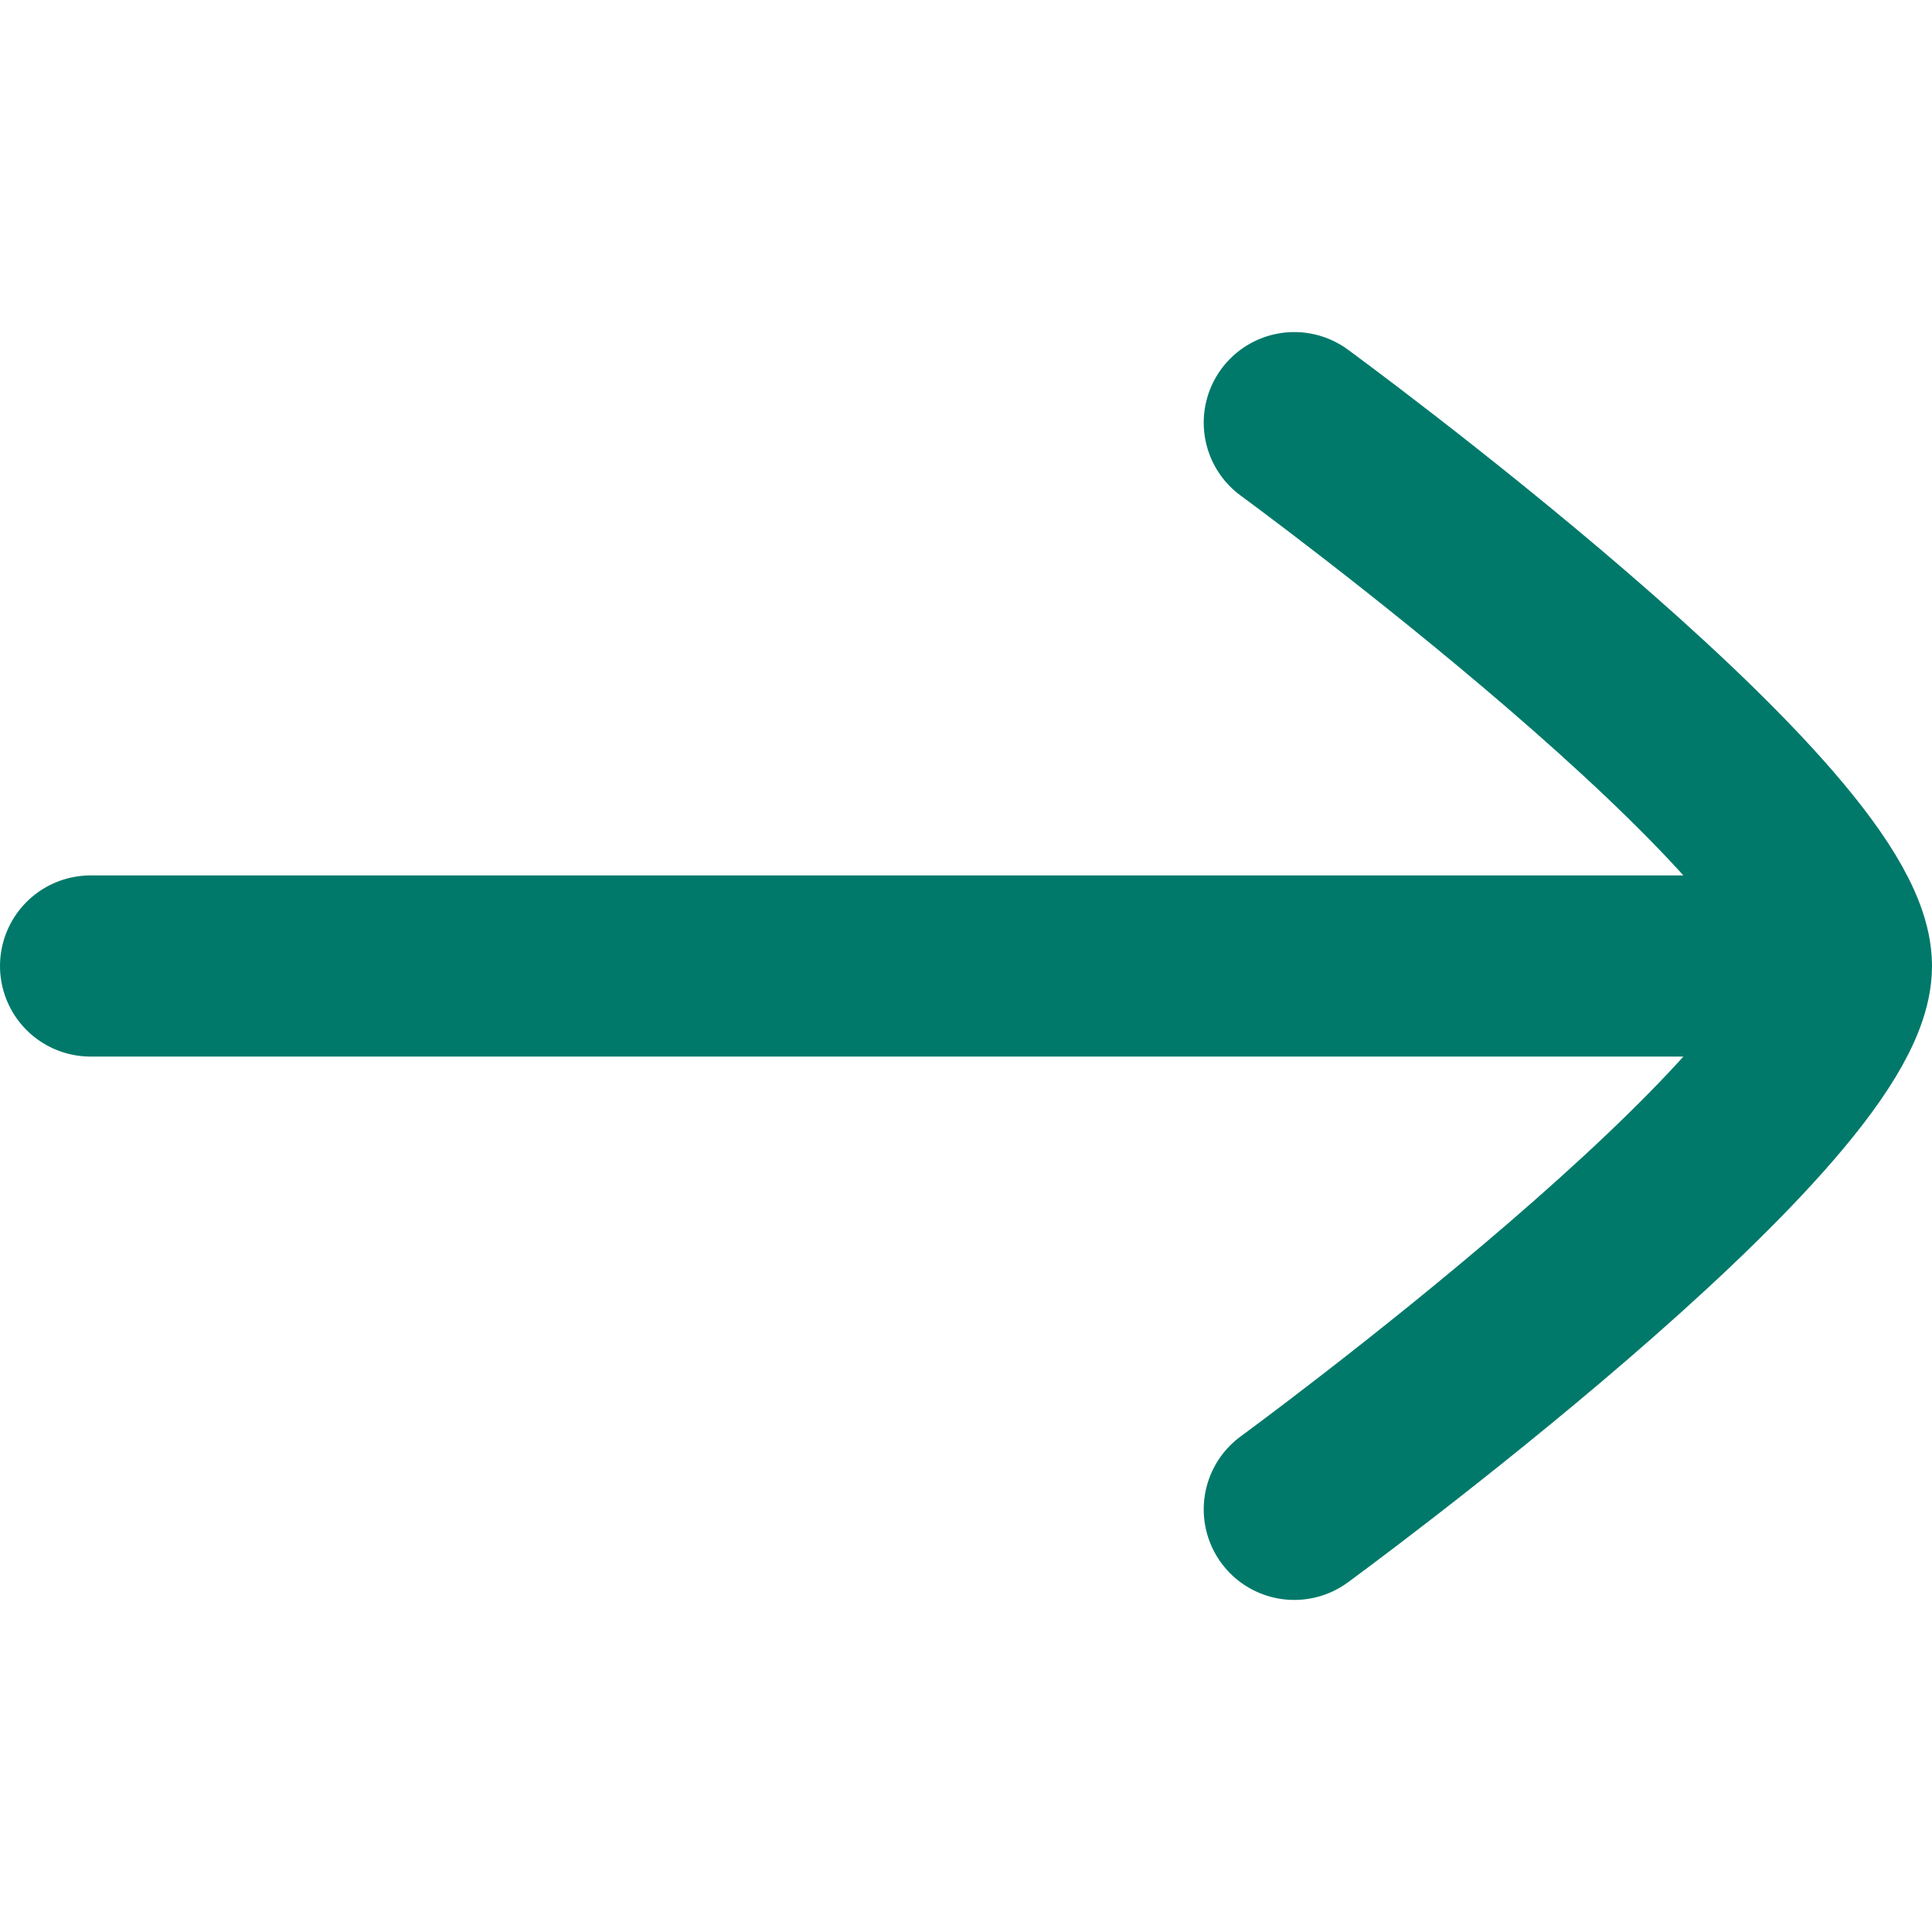
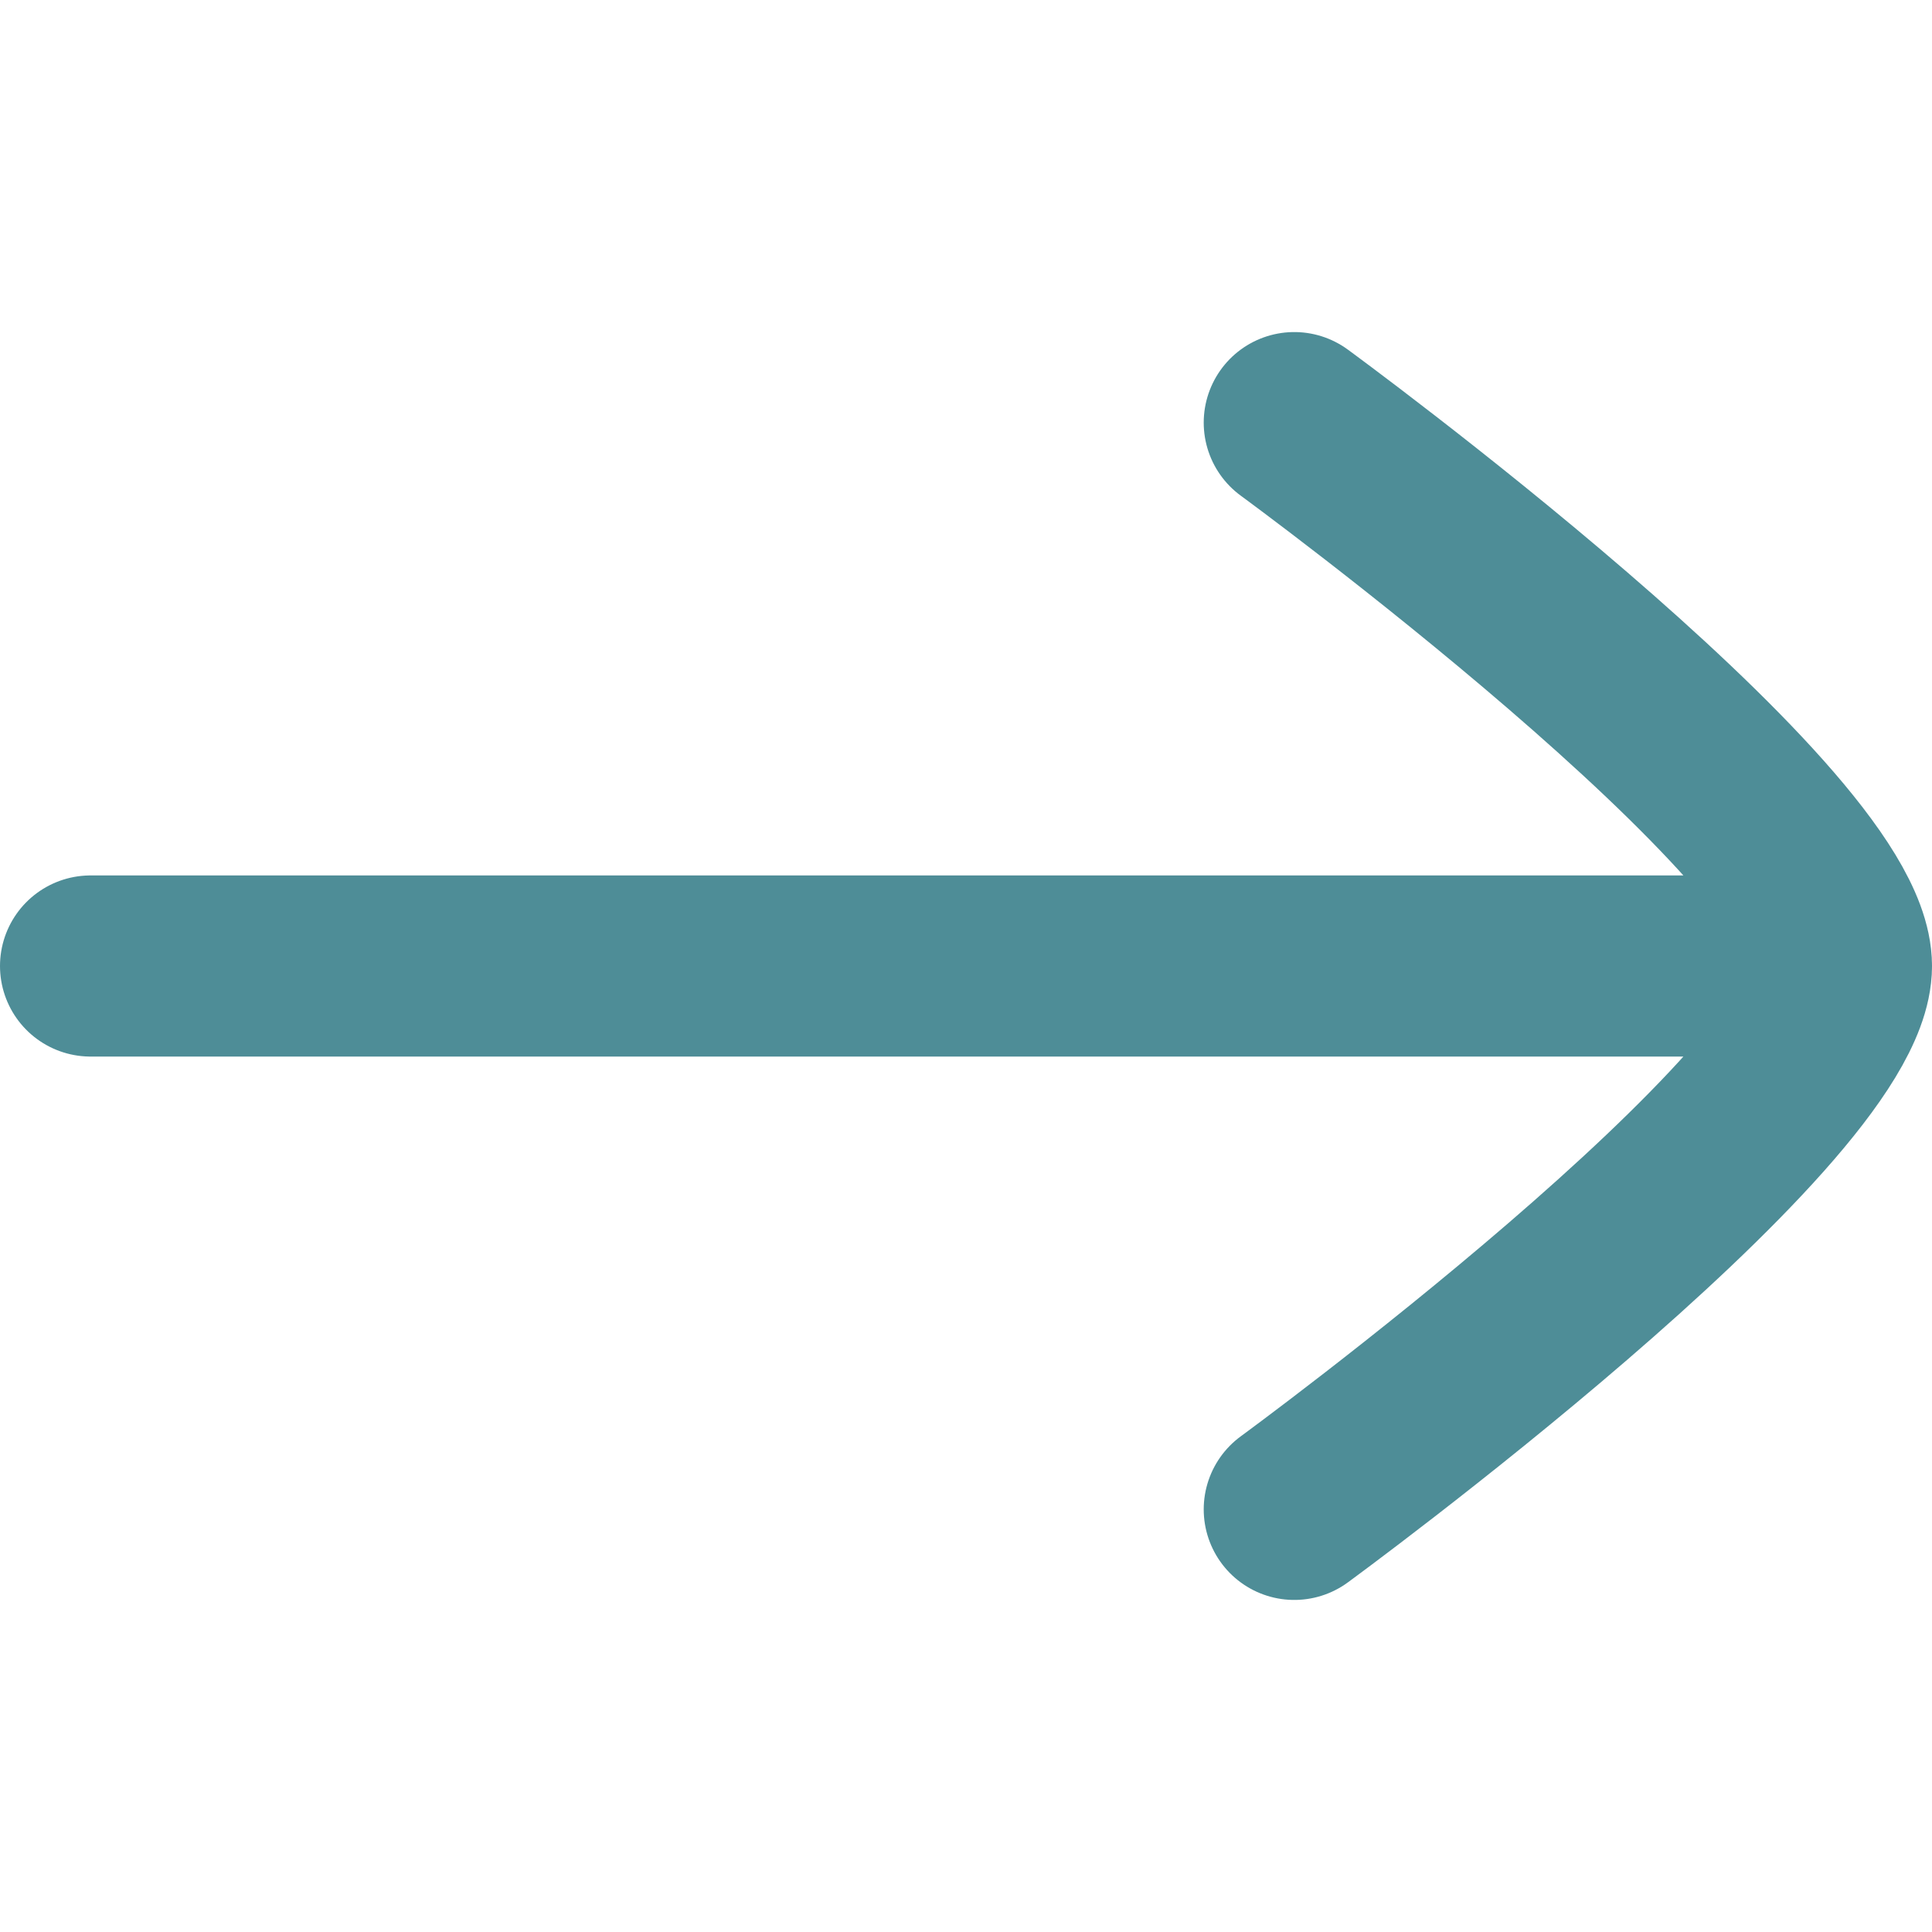
<svg xmlns="http://www.w3.org/2000/svg" preserveAspectRatio="none" overflow="visible" style="display: block;" width="24" height="24" viewBox="0 0 24 24" fill="none">
  <g id="arrow-right-2">
-     <path id="Vector" d="M22.875 12H1.125M22.875 12C22.875 13.779 16.078 18.75 16.078 18.75M22.875 12C22.875 10.221 16.078 5.25 16.078 5.25" stroke-width="2.25" stroke-linecap="round" stroke-linejoin="round" stroke="#00796A" />
+     <path id="Vector" d="M22.875 12H1.125M22.875 12C22.875 13.779 16.078 18.75 16.078 18.75M22.875 12C22.875 10.221 16.078 5.25 16.078 5.25" stroke-width="2.25" stroke-linecap="round" stroke-linejoin="round" stroke="#4e8d97" />
  </g>
</svg>
